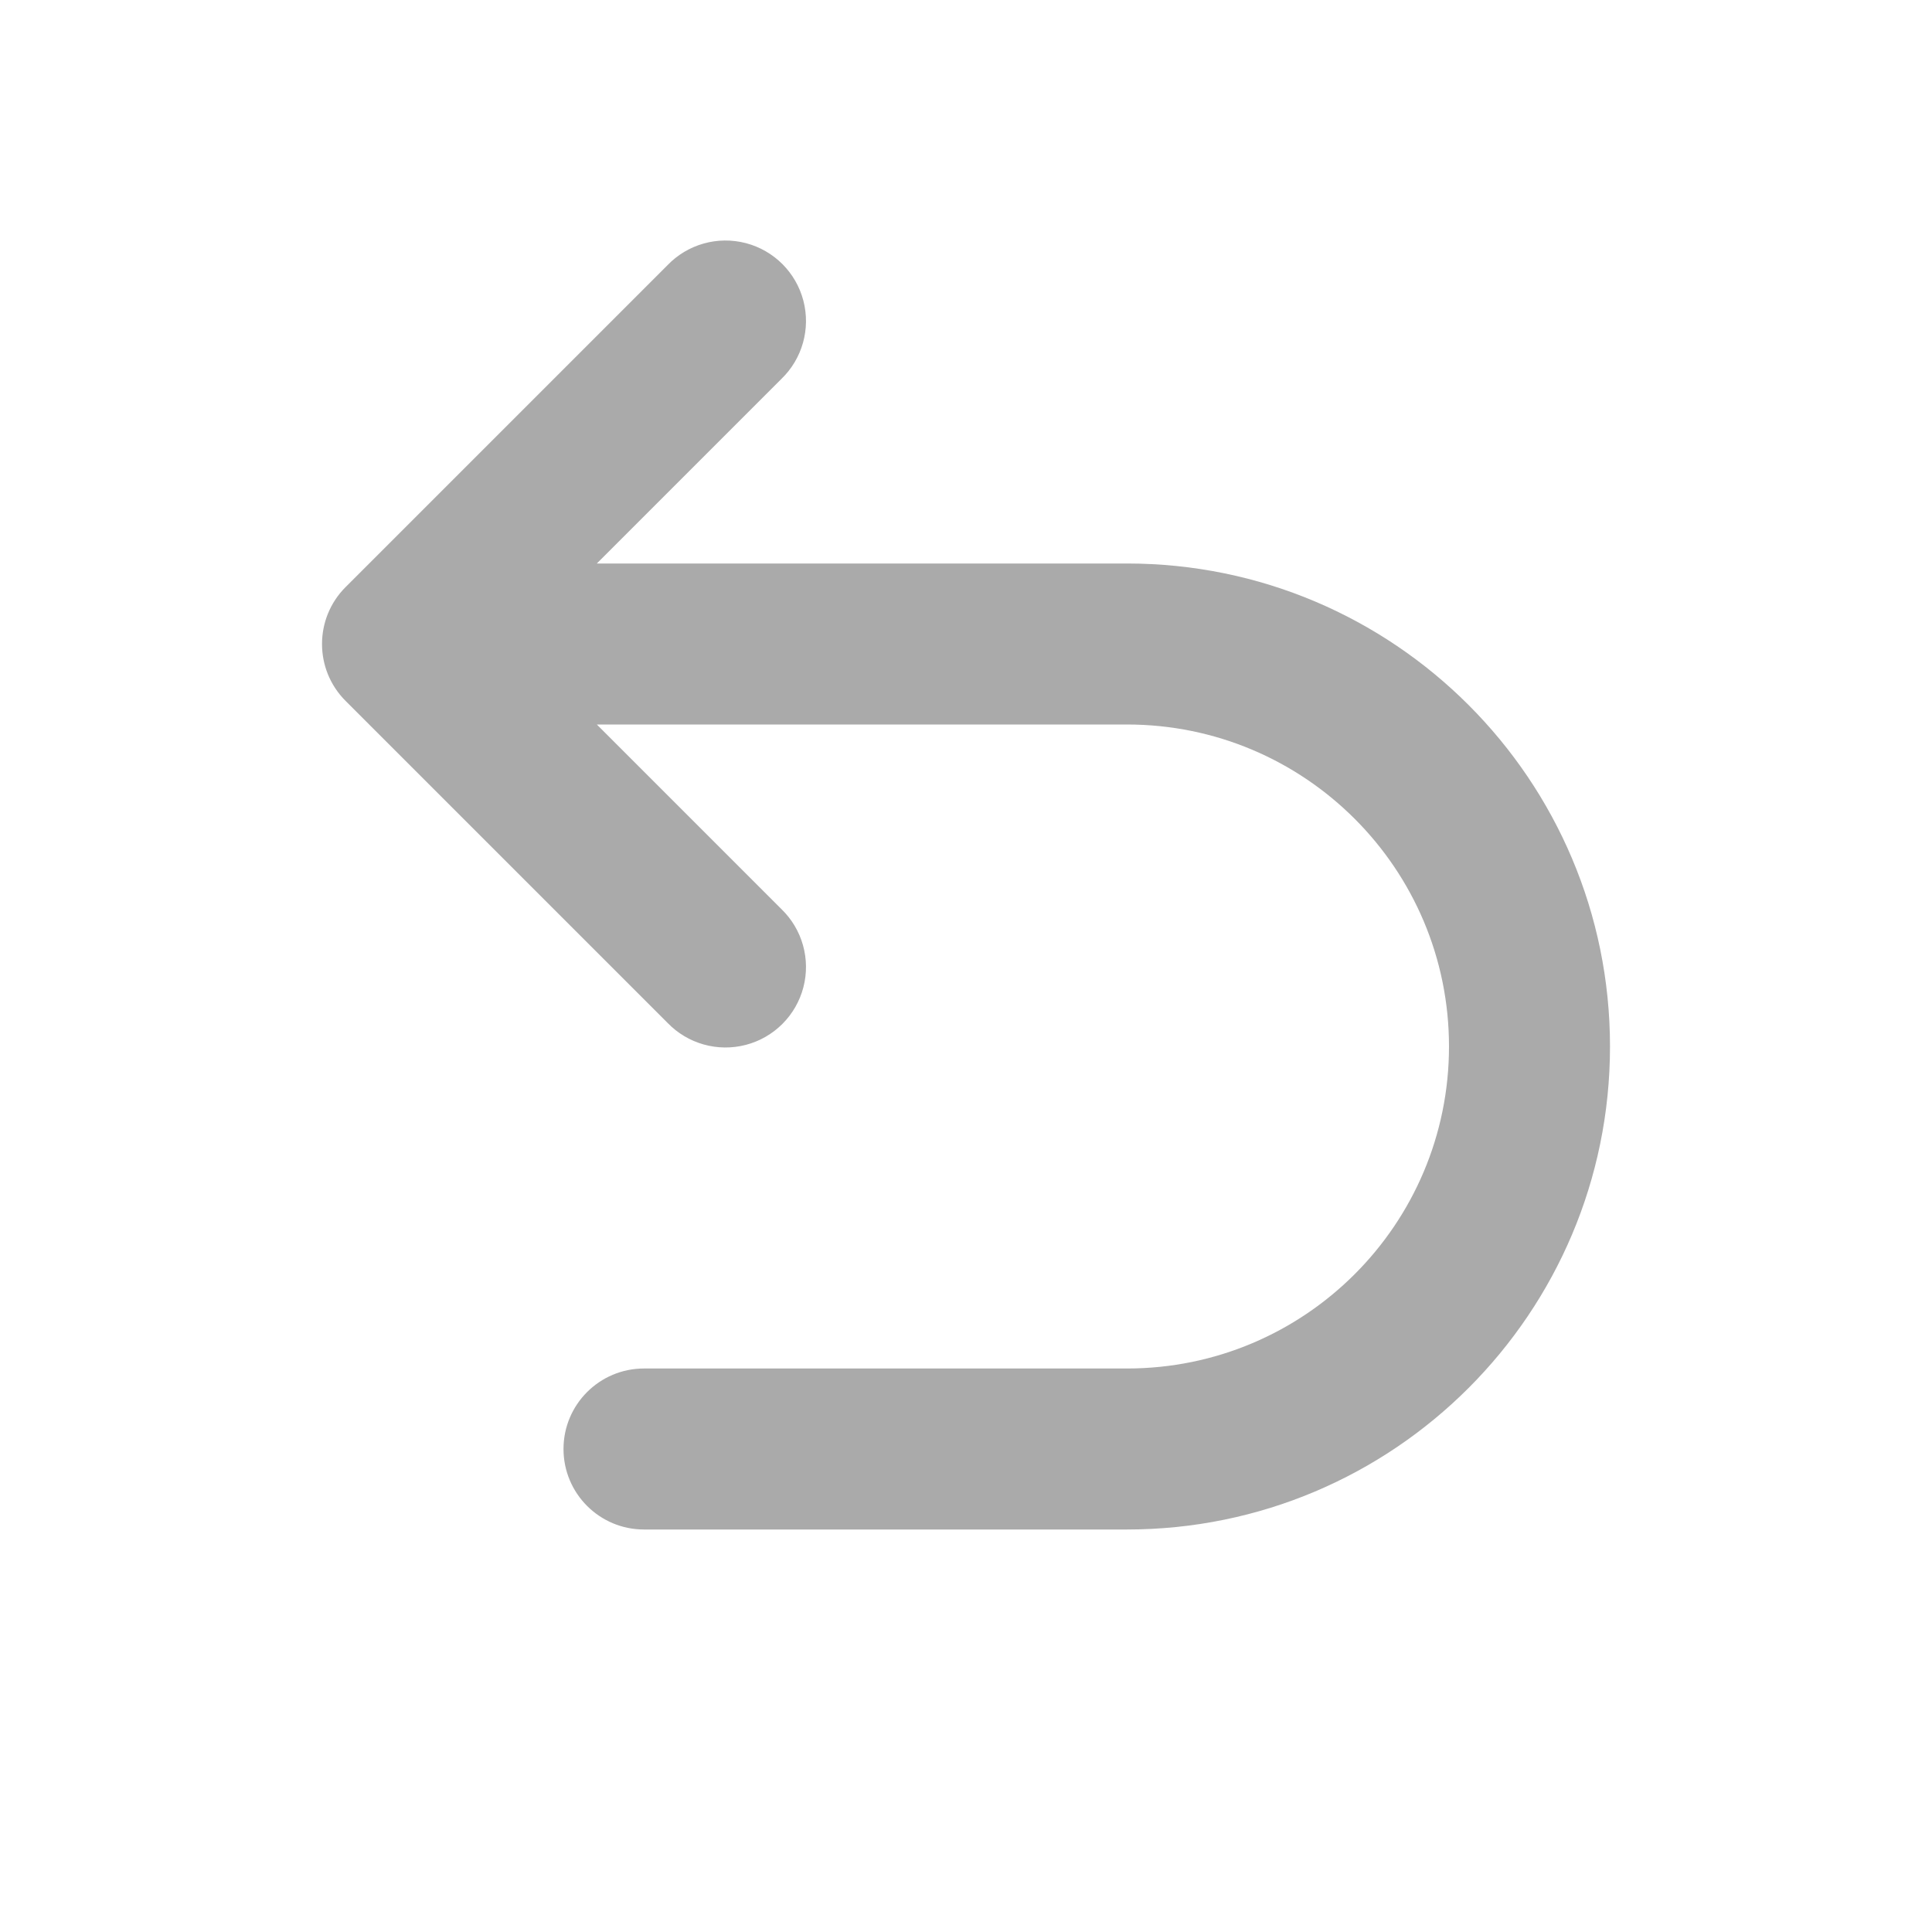
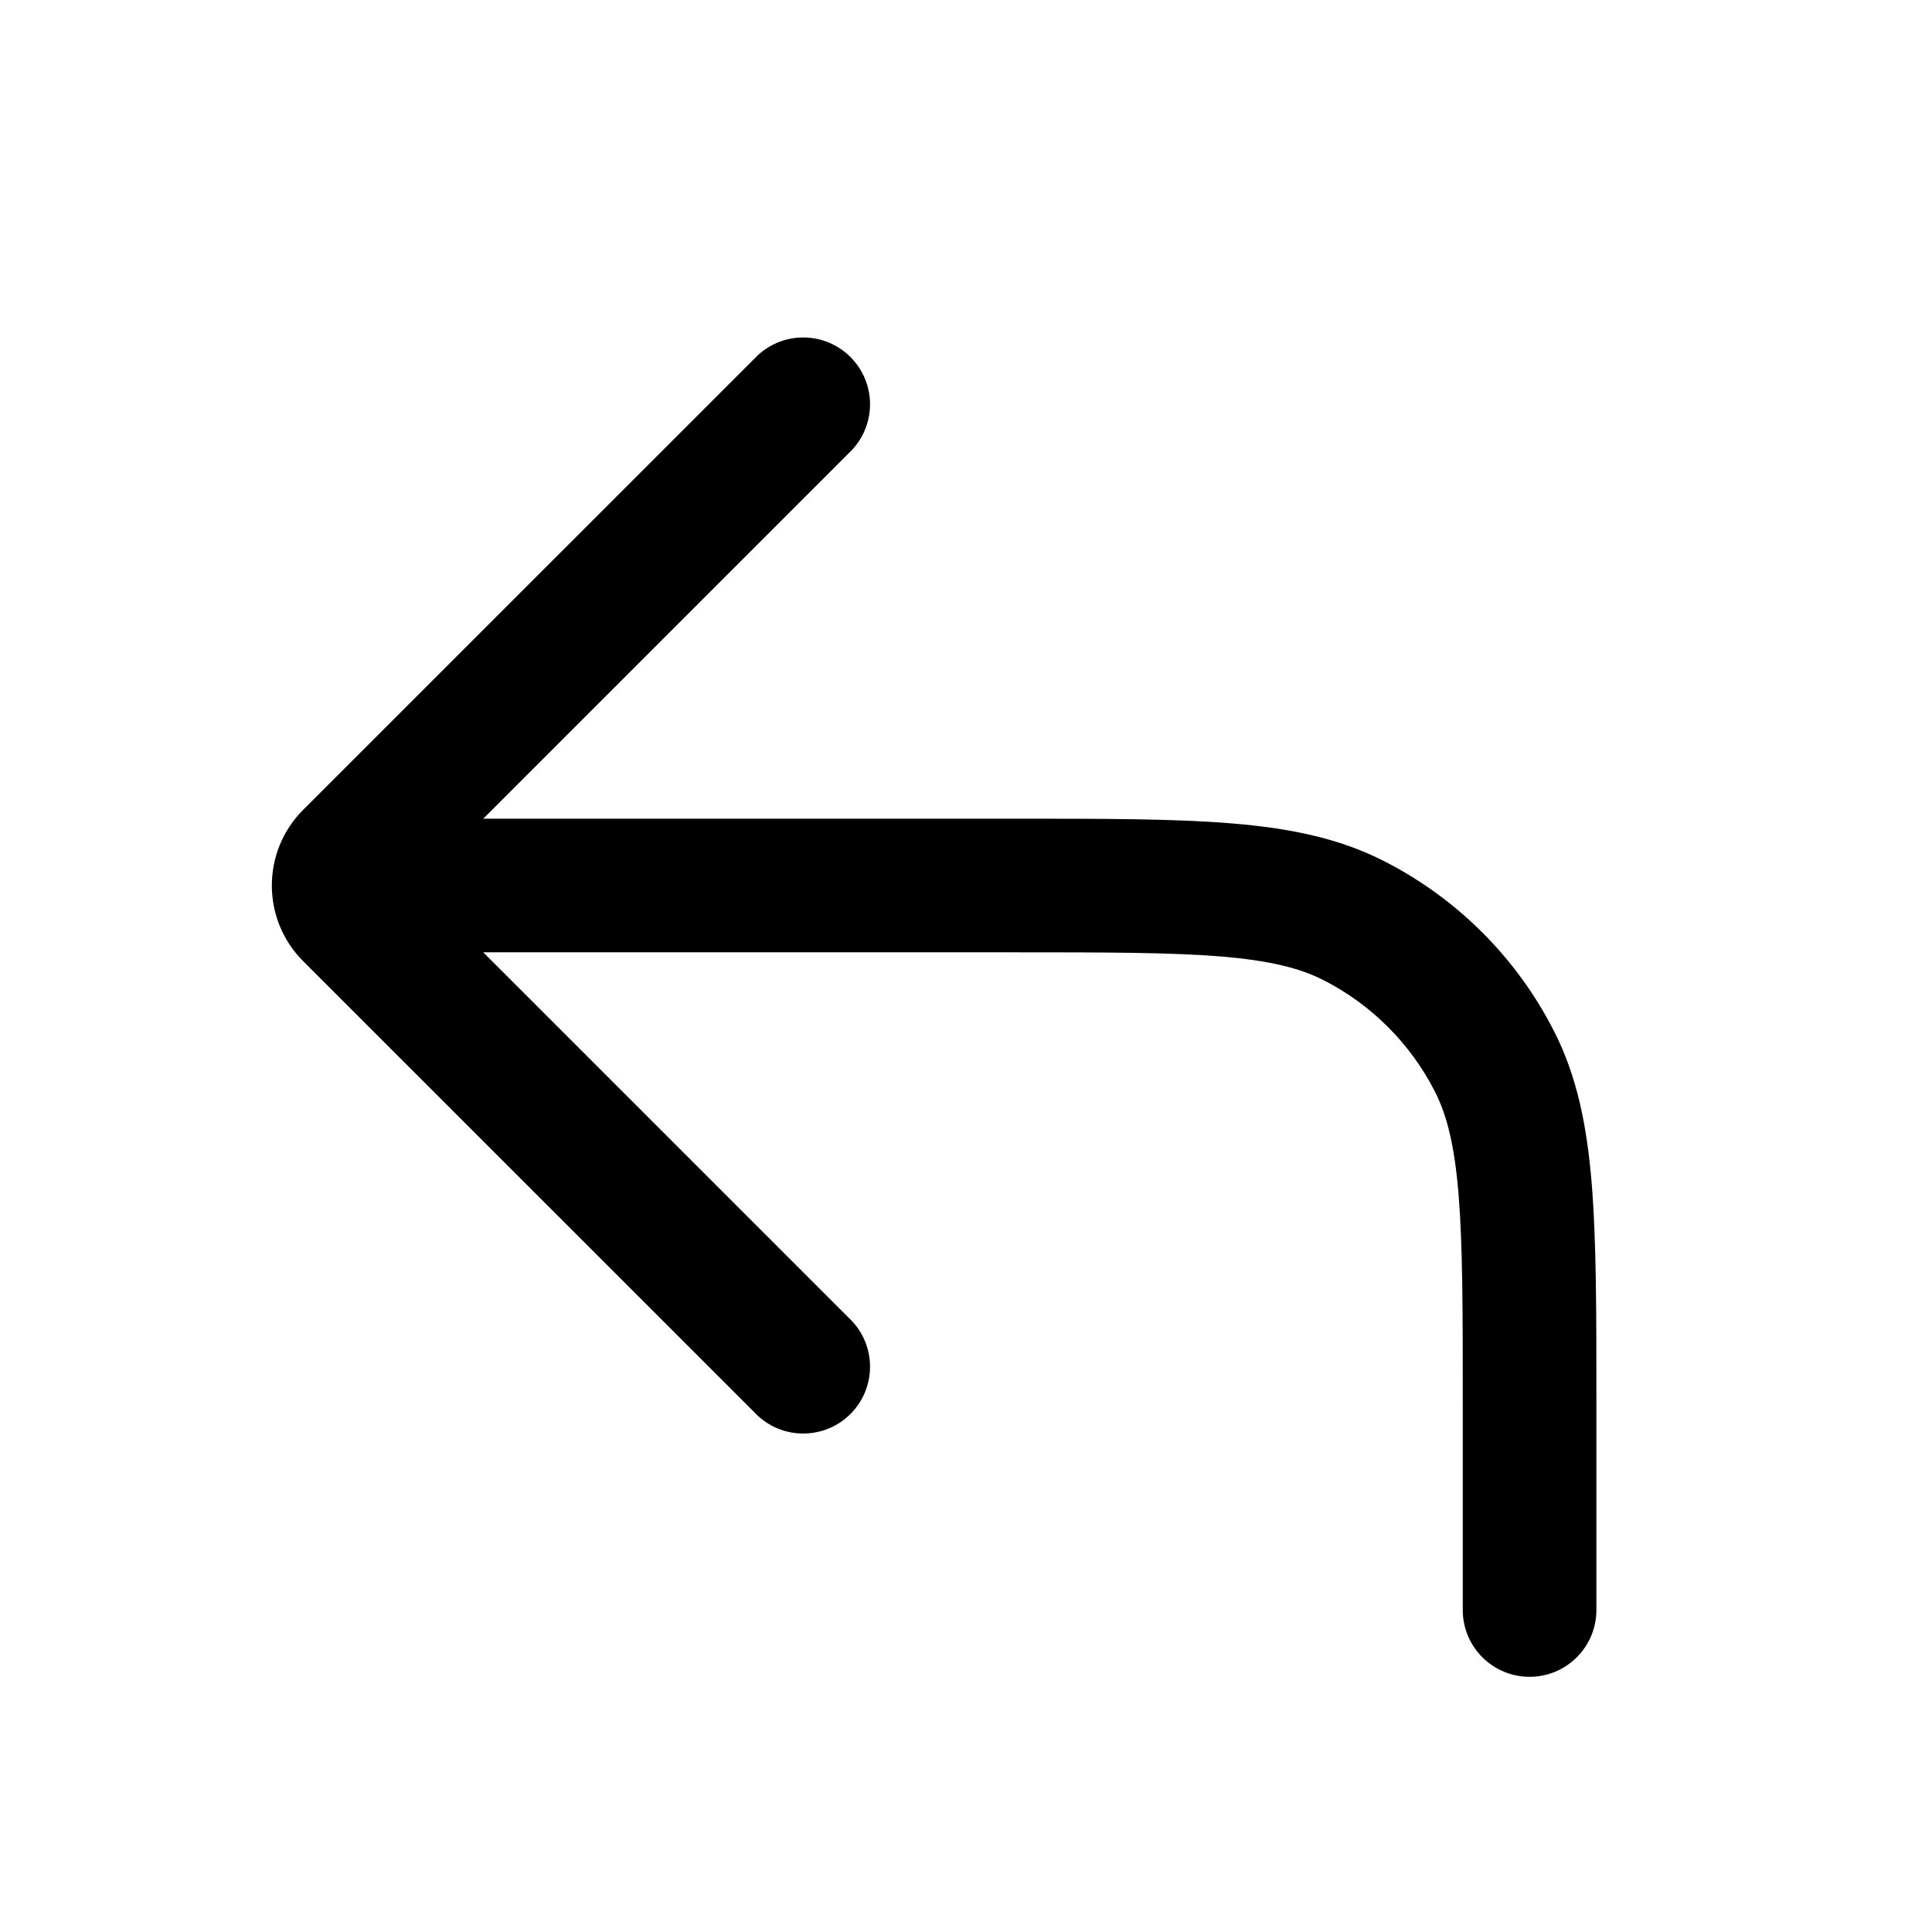
- <svg xmlns="http://www.w3.org/2000/svg" width="24" height="24" fill="none" viewBox="0 0 24 24">
-   <path fill="#aaa" d="M8.293 3.293a1 1 0 1 1 1.414 1.414L7.414 7H14a6 6 0 0 1 0 12H8a1 1 0 1 1 0-2h6a4 4 0 1 0 0-8H7.414l2.293 2.293a1 1 0 1 1-1.414 1.414l-4-4a1 1 0 0 1 0-1.414z" />
+ <svg xmlns="http://www.w3.org/2000/svg" width="24" height="24">
+   <path d="M9.413 4.414a.83.83 0 0 1 1.173 1.173L6.003 10.17H12.6c1.106 0 1.987 0 2.695.058.718.059 1.334.181 1.898.469a4.83 4.83 0 0 1 2.111 2.111c.288.564.41 1.18.469 1.898.058.708.058 1.589.058 2.695V20a.83.83 0 0 1-1.66 0v-2.6c0-1.133-.001-1.934-.052-2.56-.05-.615-.146-.989-.294-1.28a3.17 3.17 0 0 0-1.385-1.385c-.291-.148-.665-.243-1.28-.294-.626-.05-1.427-.051-2.56-.051H6.003l4.583 4.583a.83.83 0 0 1-1.173 1.173l-5.647-5.646a1.33 1.33 0 0 1 0-1.88z" />
</svg>
